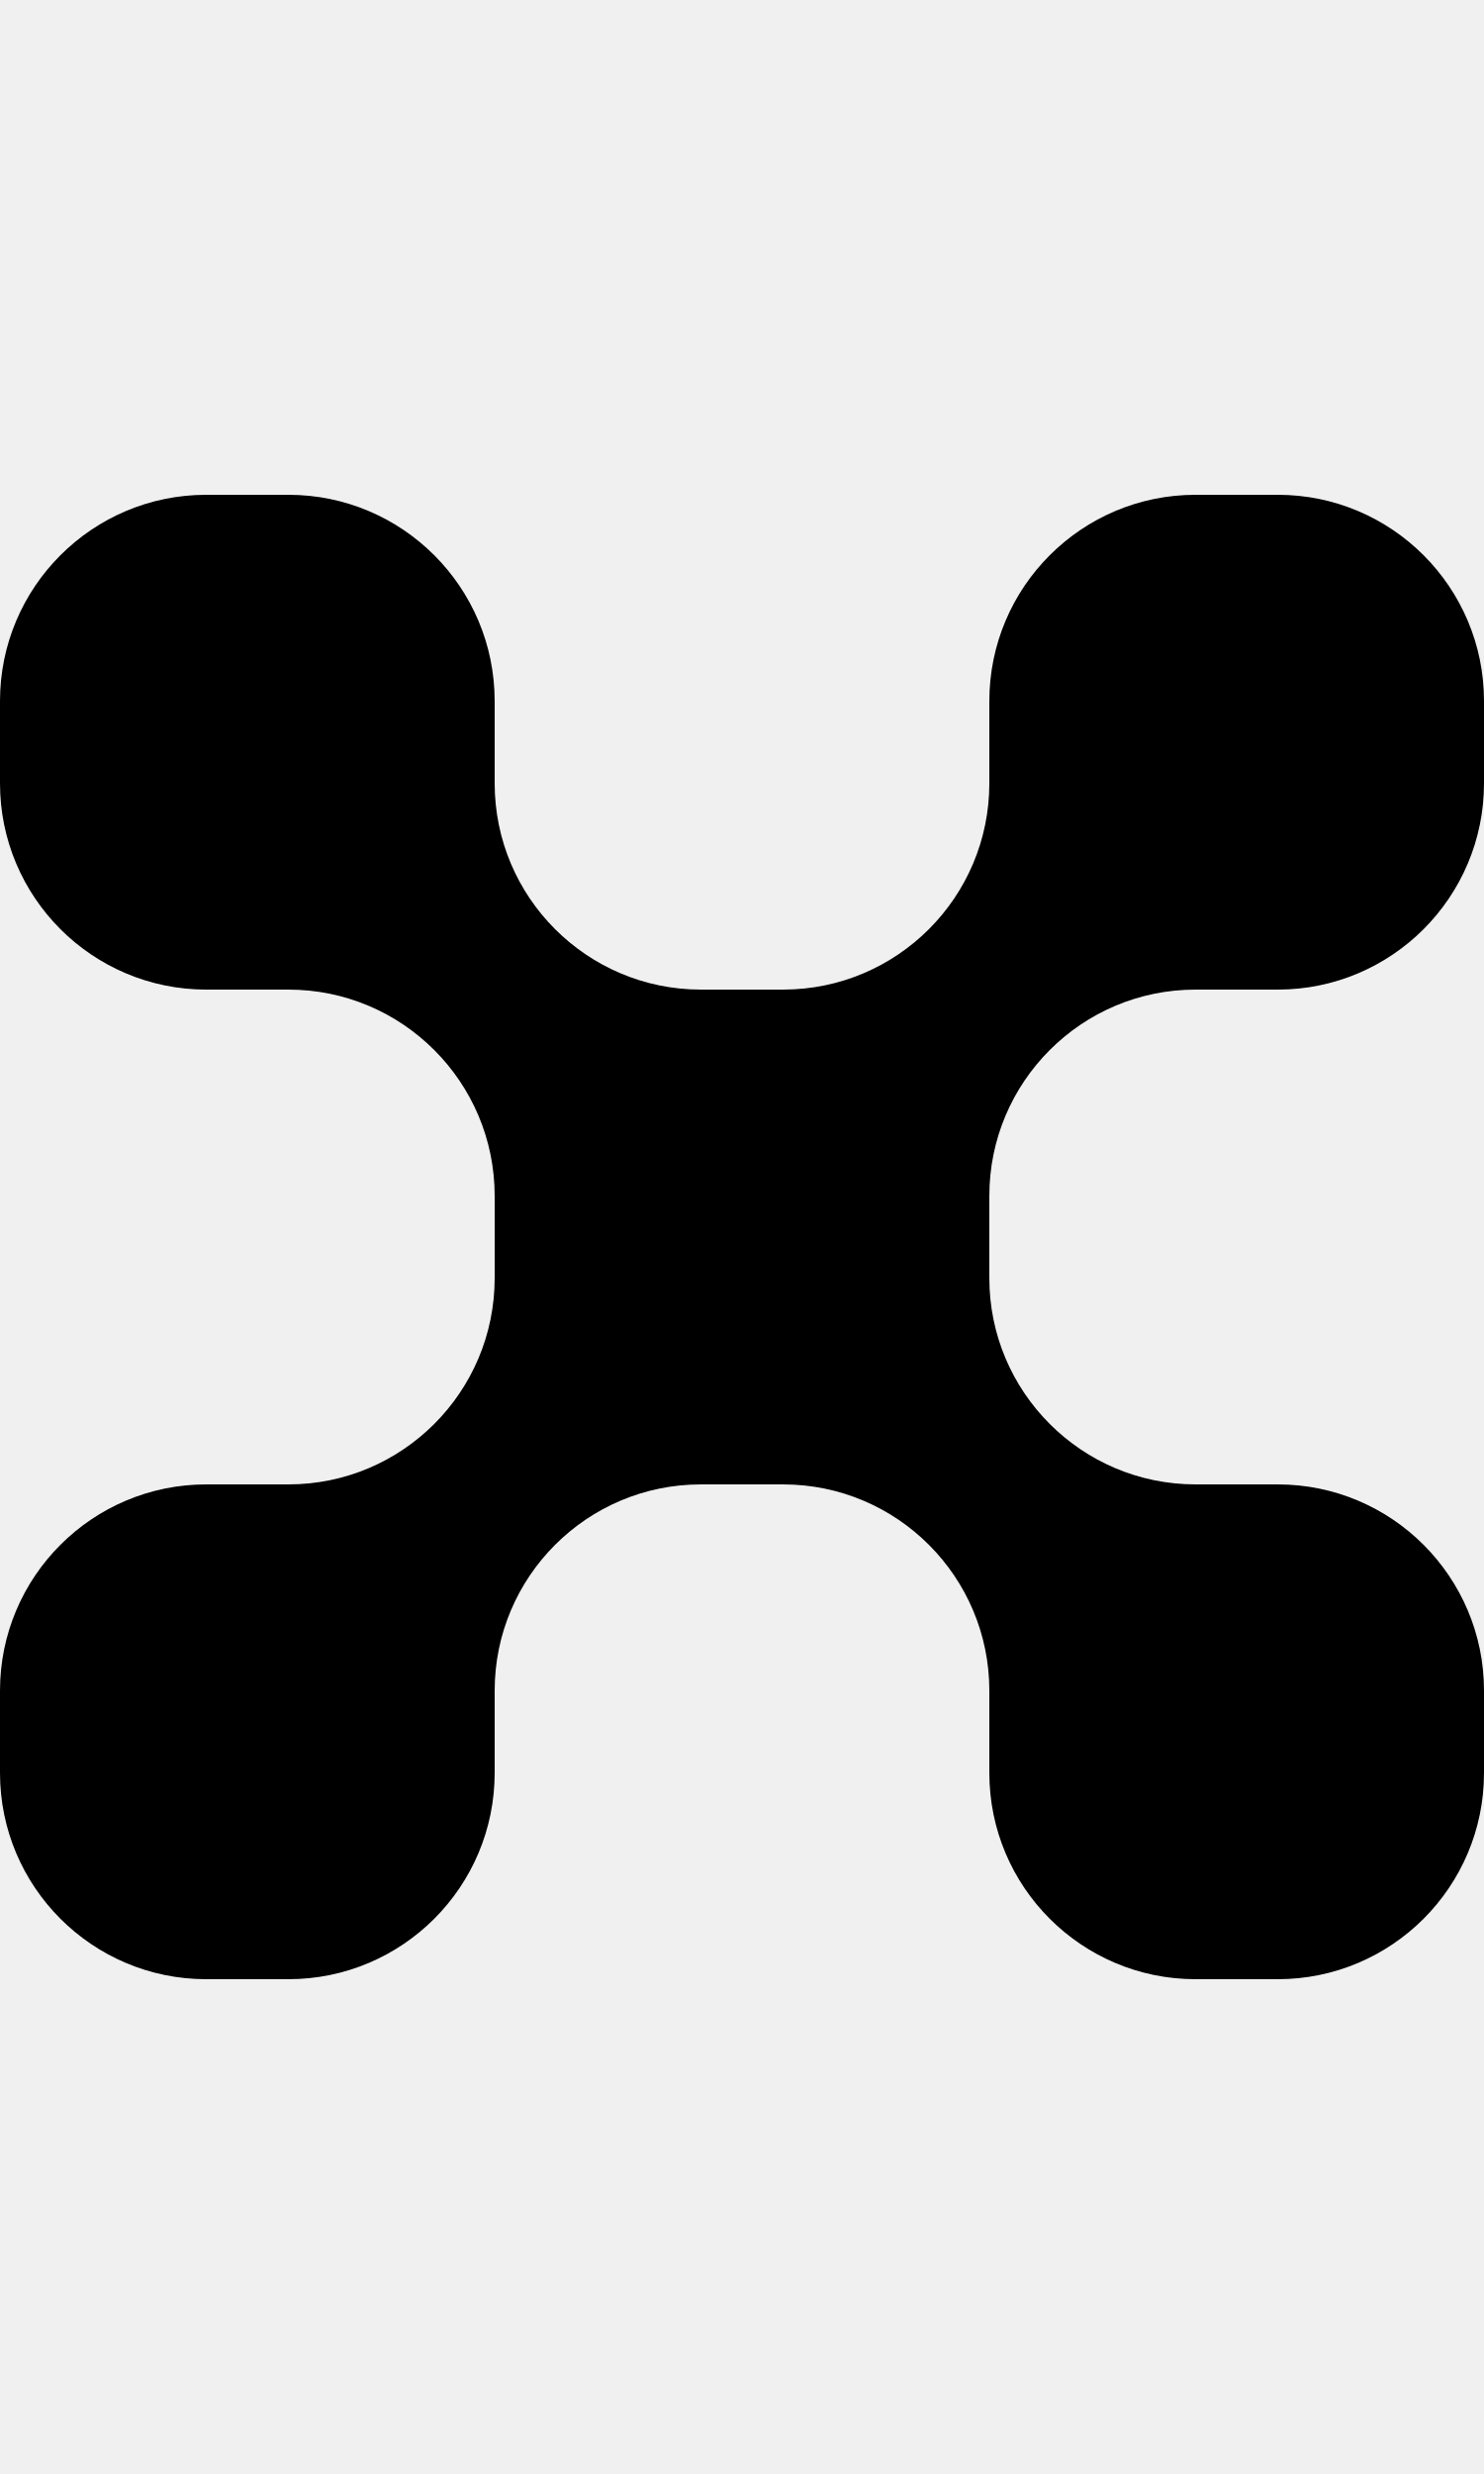
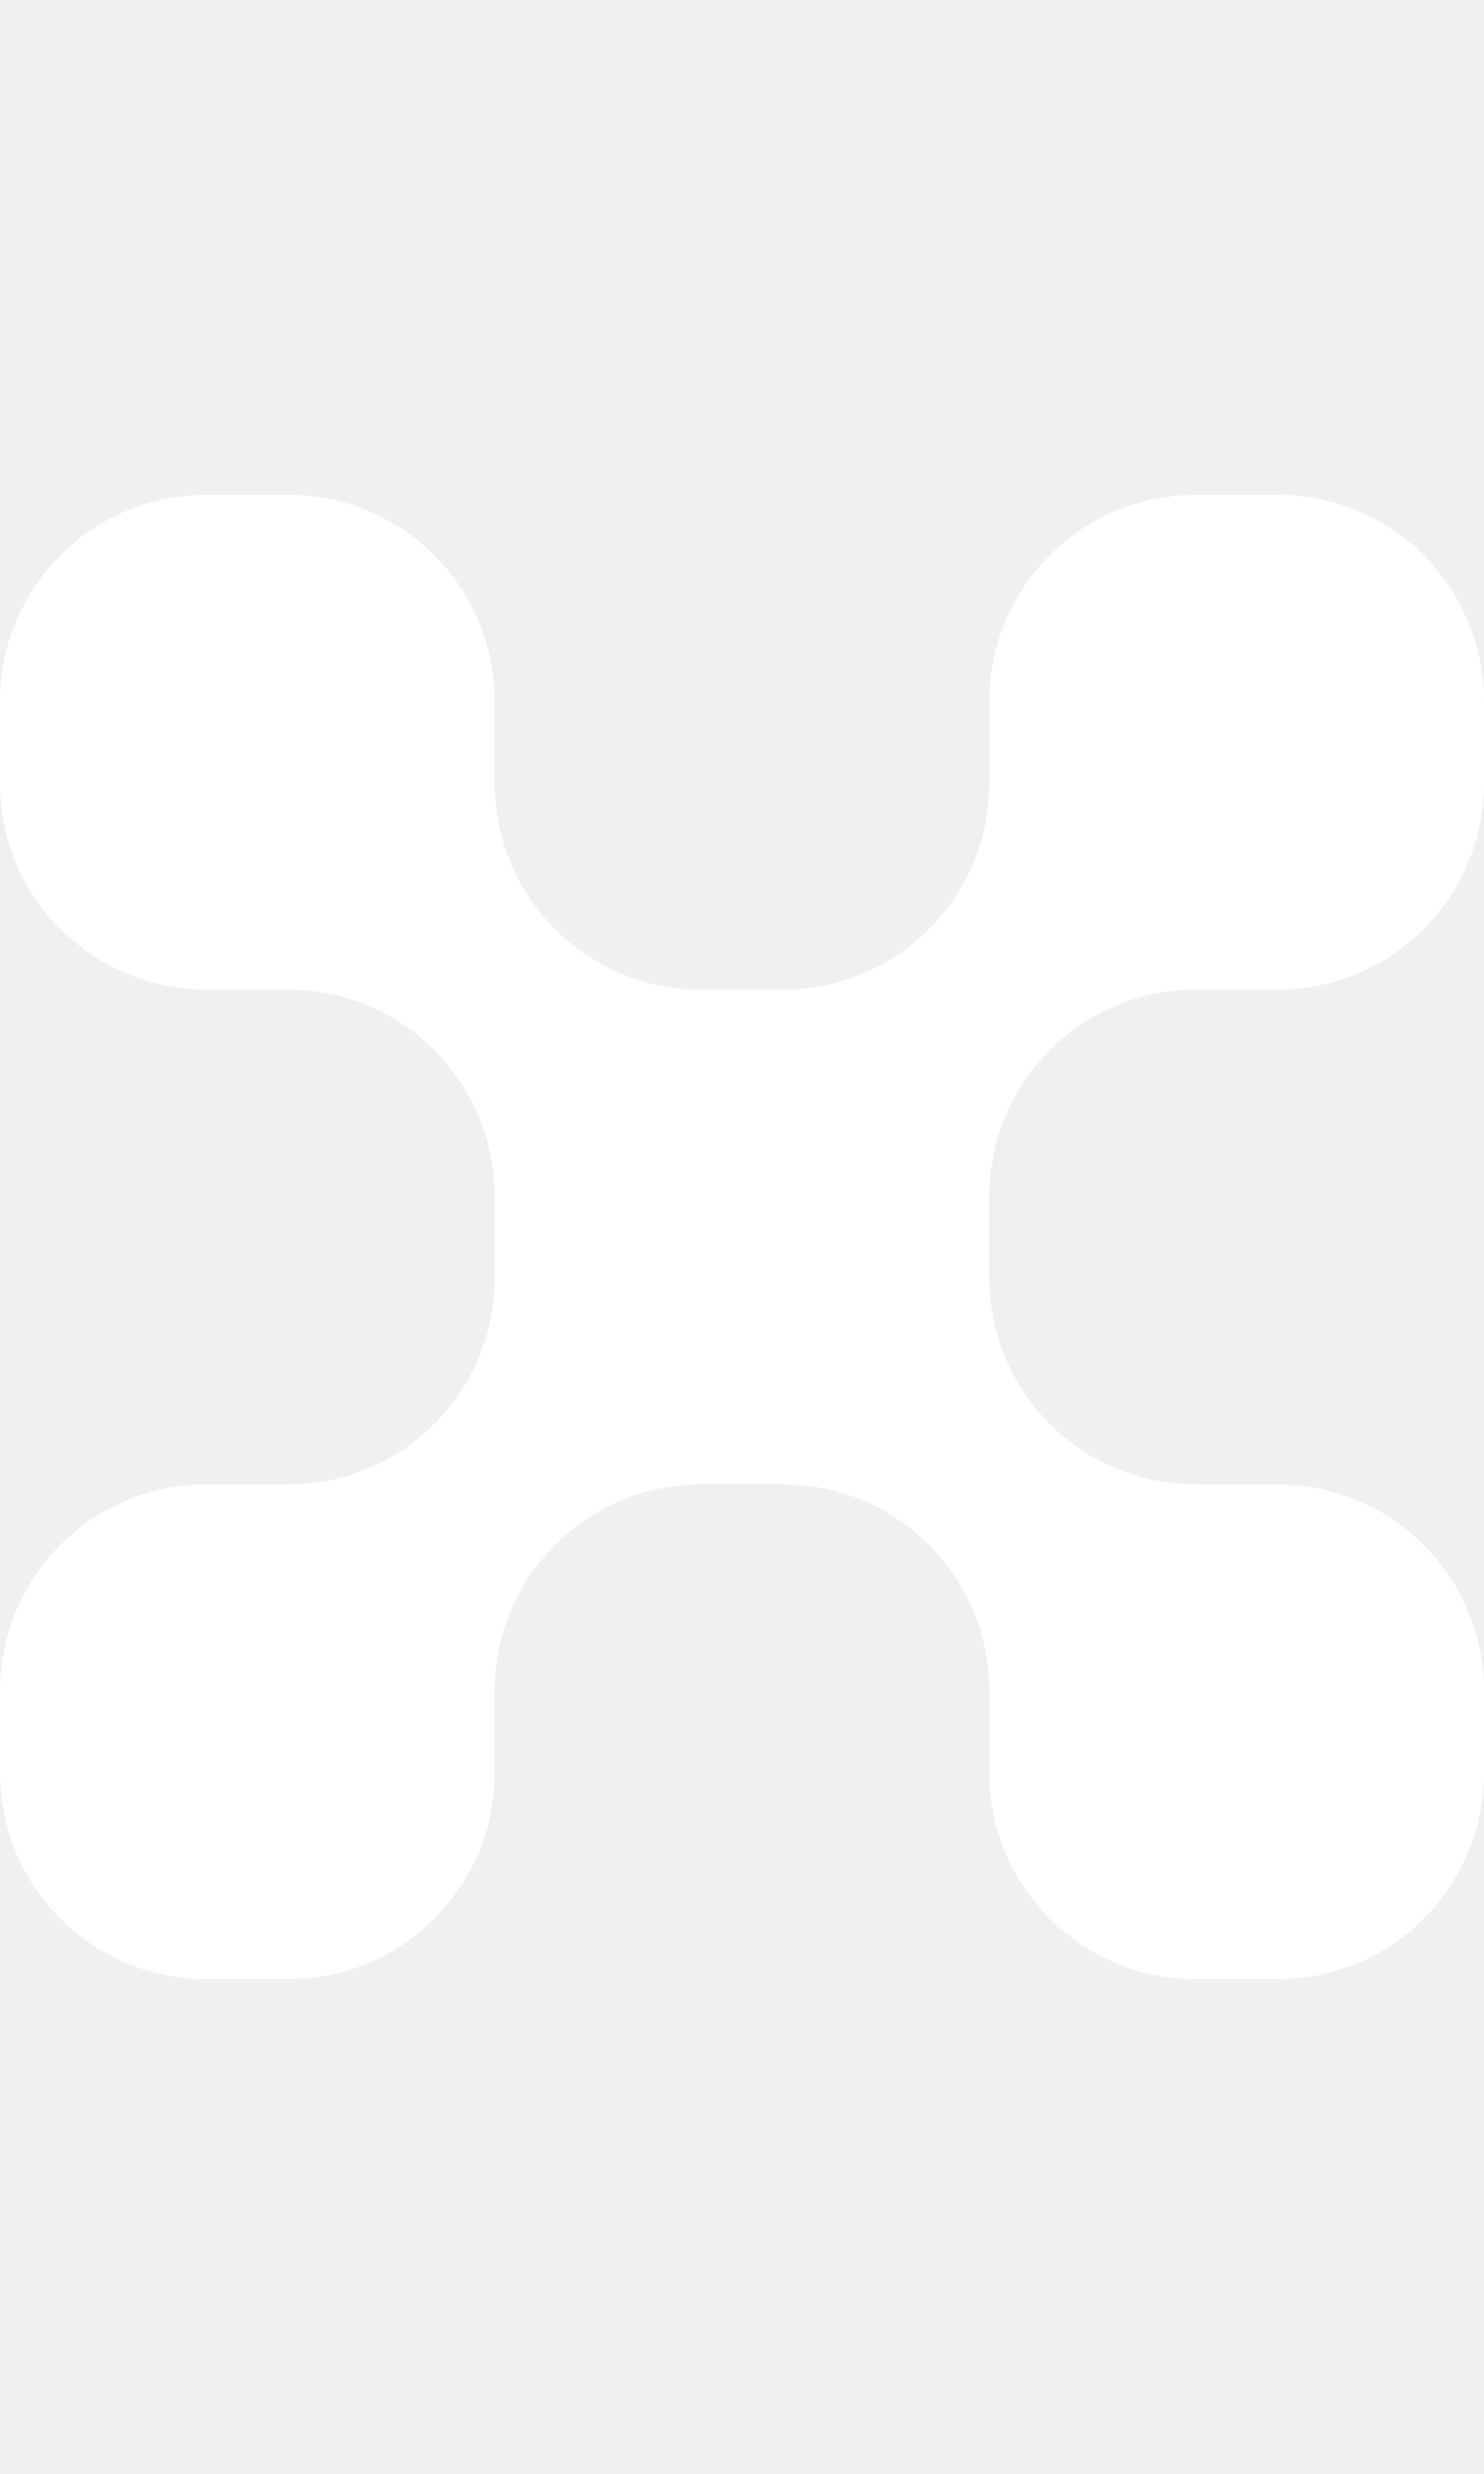
<svg xmlns="http://www.w3.org/2000/svg" width="96" height="160" viewBox="0 0 96 160">
-   <path d="M 18.656 32.000 A 13.344 13.344 0 0 1 32.000 45.344 L 32.000 50.656 A 13.344 13.344 0 0 0 45.344 64.000 L 50.656 64.000 A 13.344 13.344 0 0 0 64.000 50.656 L 64.000 45.344 A 13.344 13.344 0 0 1 77.344 32.000 L 82.656 32.000 A 13.344 13.344 0 0 1 96.000 45.344 L 96.000 50.656 A 13.344 13.344 0 0 1 82.656 64.000 L 77.344 64.000 A 13.344 13.344 0 0 0 64.000 77.344 L 64.000 82.656 A 13.344 13.344 0 0 0 77.344 96.000 L 82.656 96.000 A 13.344 13.344 0 0 1 96.000 109.344 L 96.000 114.656 A 13.344 13.344 0 0 1 82.656 128.000 L 77.344 128.000 A 13.344 13.344 0 0 1 64.000 114.656 L 64.000 109.344 A 13.344 13.344 0 0 0 50.656 96.000 L 45.344 96.000 A 13.344 13.344 0 0 0 32.000 109.344 L 32.000 114.656 A 13.344 13.344 0 0 1 18.656 128.000 L 13.344 128.000 A 13.344 13.344 0 0 1 0.000 114.656 L 0.000 109.344 A 13.344 13.344 0 0 1 13.344 96.000 L 18.656 96.000 A 13.344 13.344 0 0 0 32.000 82.656 L 32.000 77.344 A 13.344 13.344 0 0 0 18.656 64.000 L 13.344 64.000 A 13.344 13.344 0 0 1 0.000 50.656 L 0.000 45.344 A 13.344 13.344 0 0 1 13.344 32.000 Z" fill="#000000" />
+   <path d="M 18.656 32.000 A 13.344 13.344 0 0 1 32.000 45.344 L 32.000 50.656 A 13.344 13.344 0 0 0 45.344 64.000 L 50.656 64.000 A 13.344 13.344 0 0 0 64.000 50.656 L 64.000 45.344 A 13.344 13.344 0 0 1 77.344 32.000 L 82.656 32.000 A 13.344 13.344 0 0 1 96.000 45.344 L 96.000 50.656 A 13.344 13.344 0 0 1 82.656 64.000 L 77.344 64.000 A 13.344 13.344 0 0 0 64.000 77.344 L 64.000 82.656 A 13.344 13.344 0 0 0 77.344 96.000 L 82.656 96.000 A 13.344 13.344 0 0 1 96.000 109.344 L 96.000 114.656 A 13.344 13.344 0 0 1 82.656 128.000 L 77.344 128.000 A 13.344 13.344 0 0 1 64.000 114.656 L 64.000 109.344 A 13.344 13.344 0 0 0 50.656 96.000 L 45.344 96.000 A 13.344 13.344 0 0 0 32.000 109.344 L 32.000 114.656 A 13.344 13.344 0 0 1 18.656 128.000 L 13.344 128.000 A 13.344 13.344 0 0 1 0.000 114.656 L 0.000 109.344 A 13.344 13.344 0 0 1 13.344 96.000 L 18.656 96.000 A 13.344 13.344 0 0 0 32.000 82.656 L 32.000 77.344 A 13.344 13.344 0 0 0 18.656 64.000 L 13.344 64.000 A 13.344 13.344 0 0 1 0.000 50.656 L 0.000 45.344 A 13.344 13.344 0 0 1 13.344 32.000 Z" fill="#ffffff" />
</svg>
